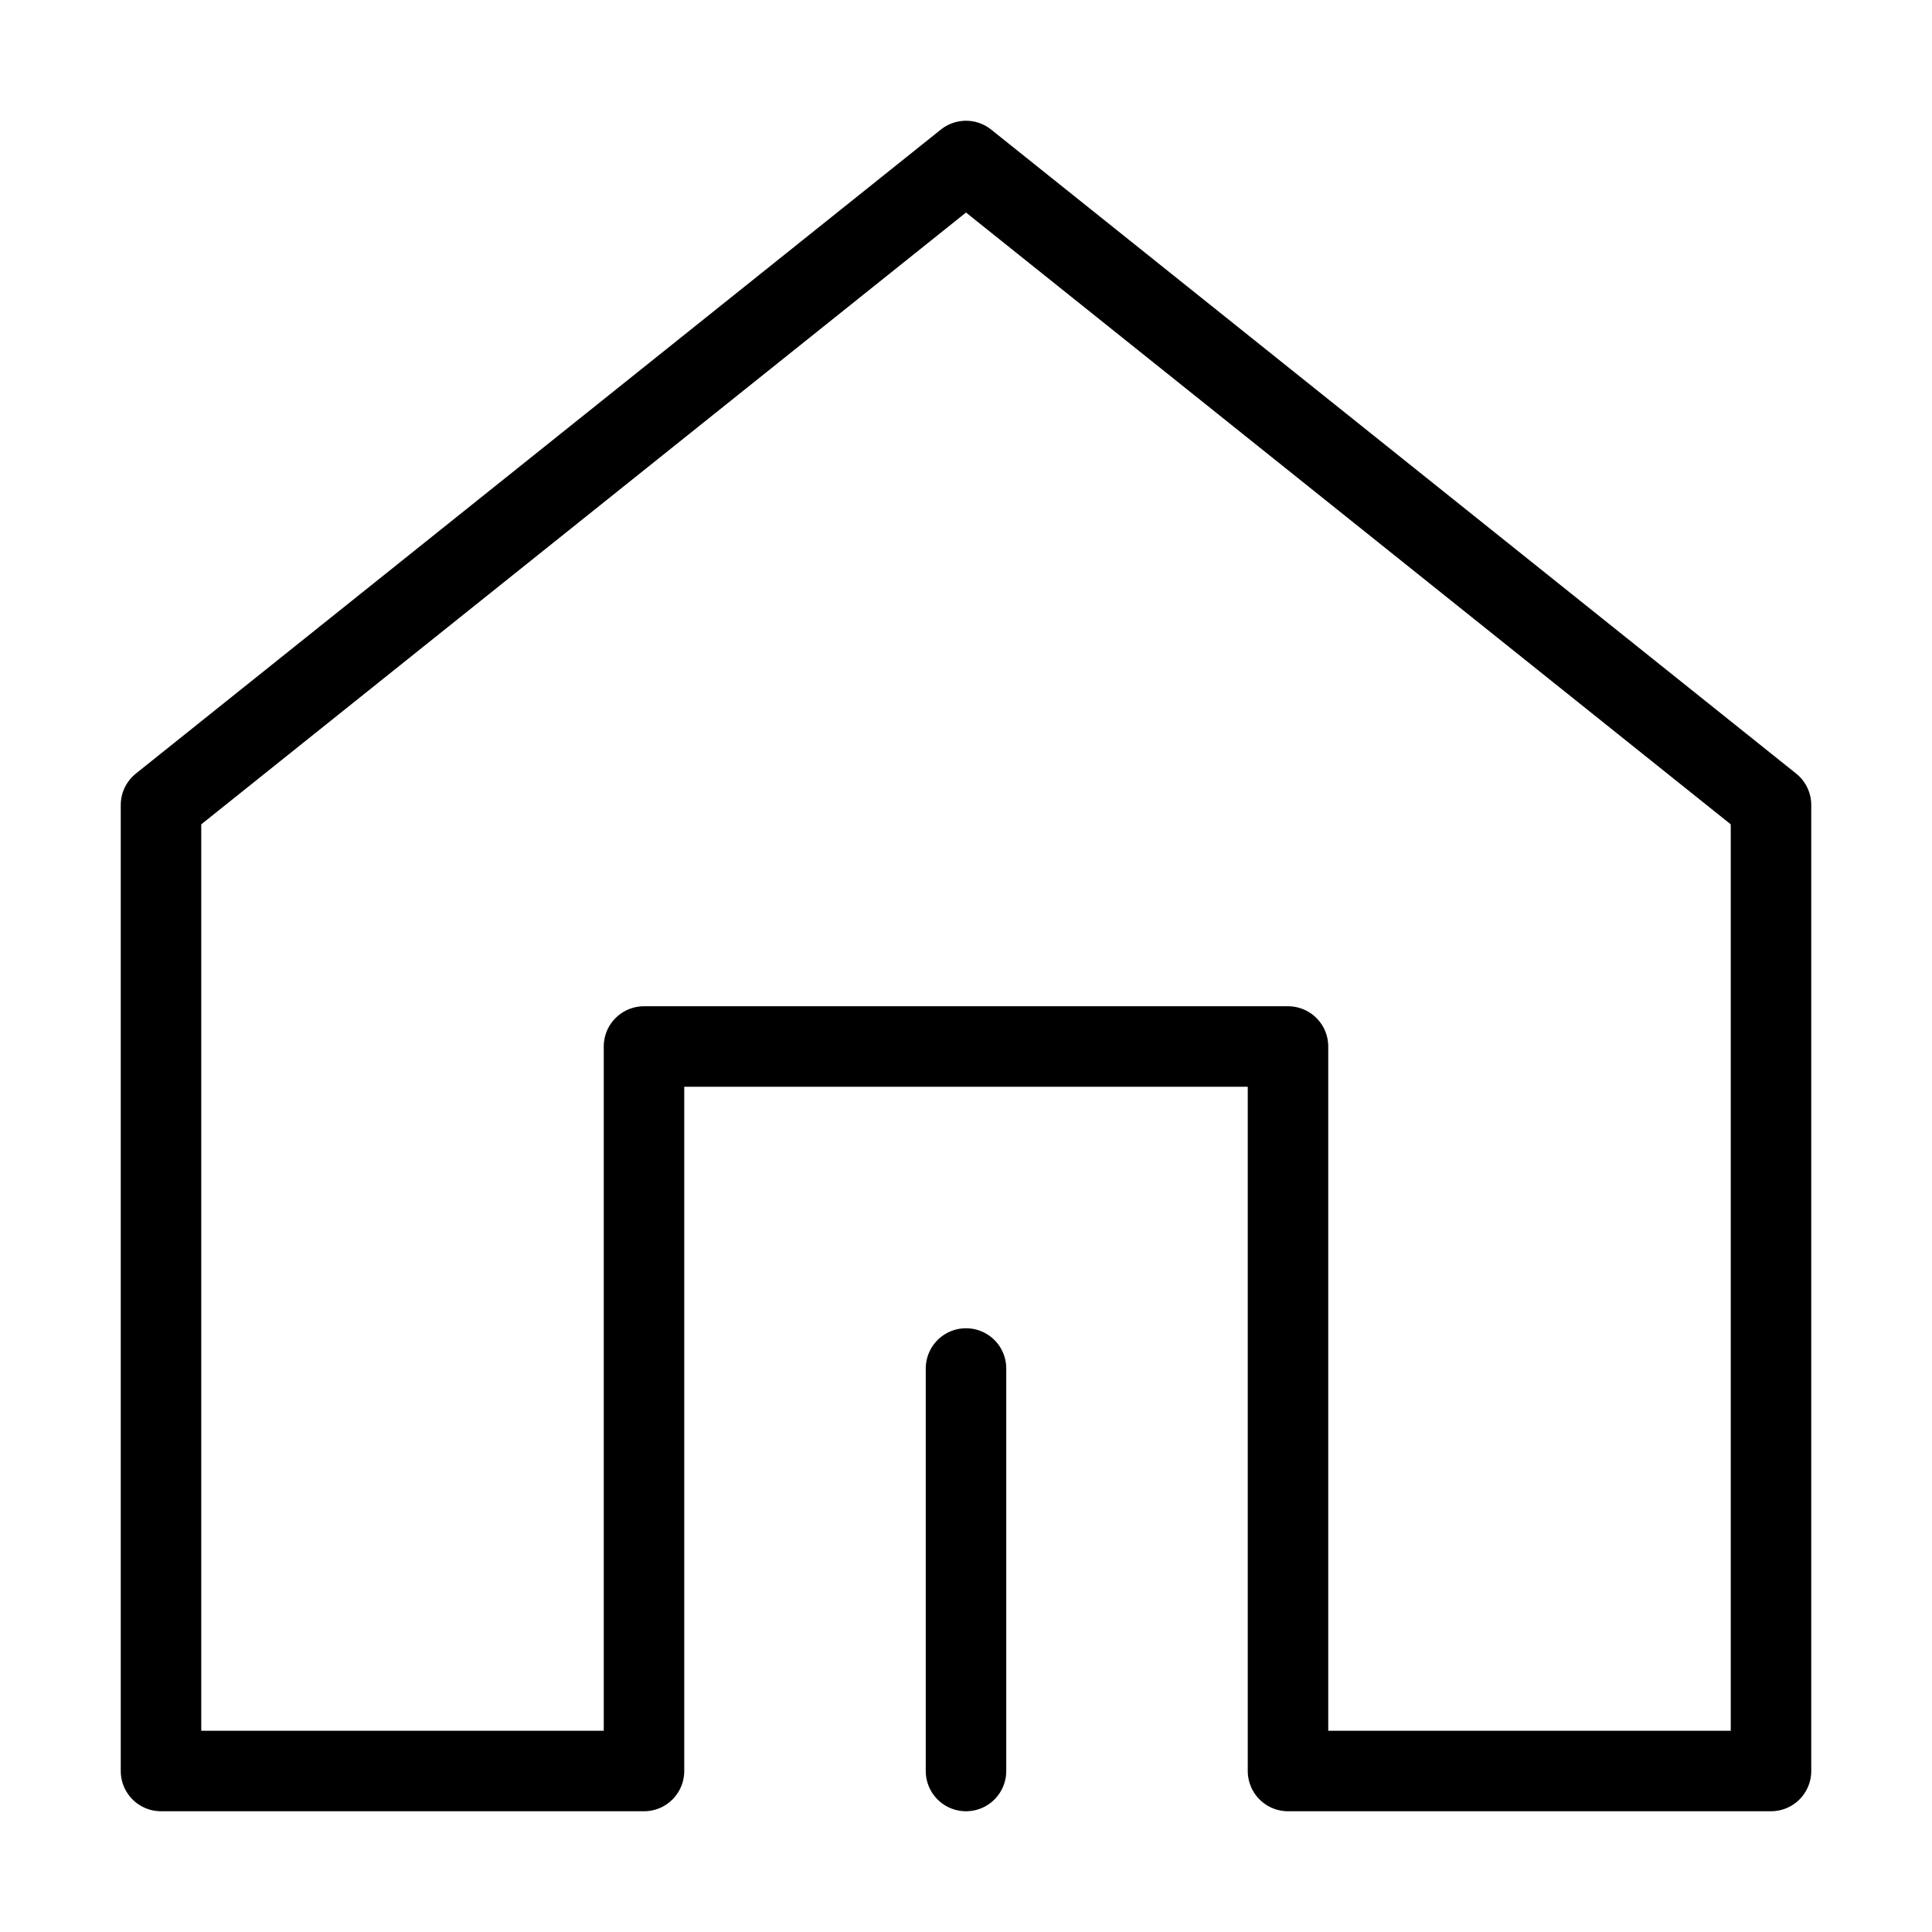
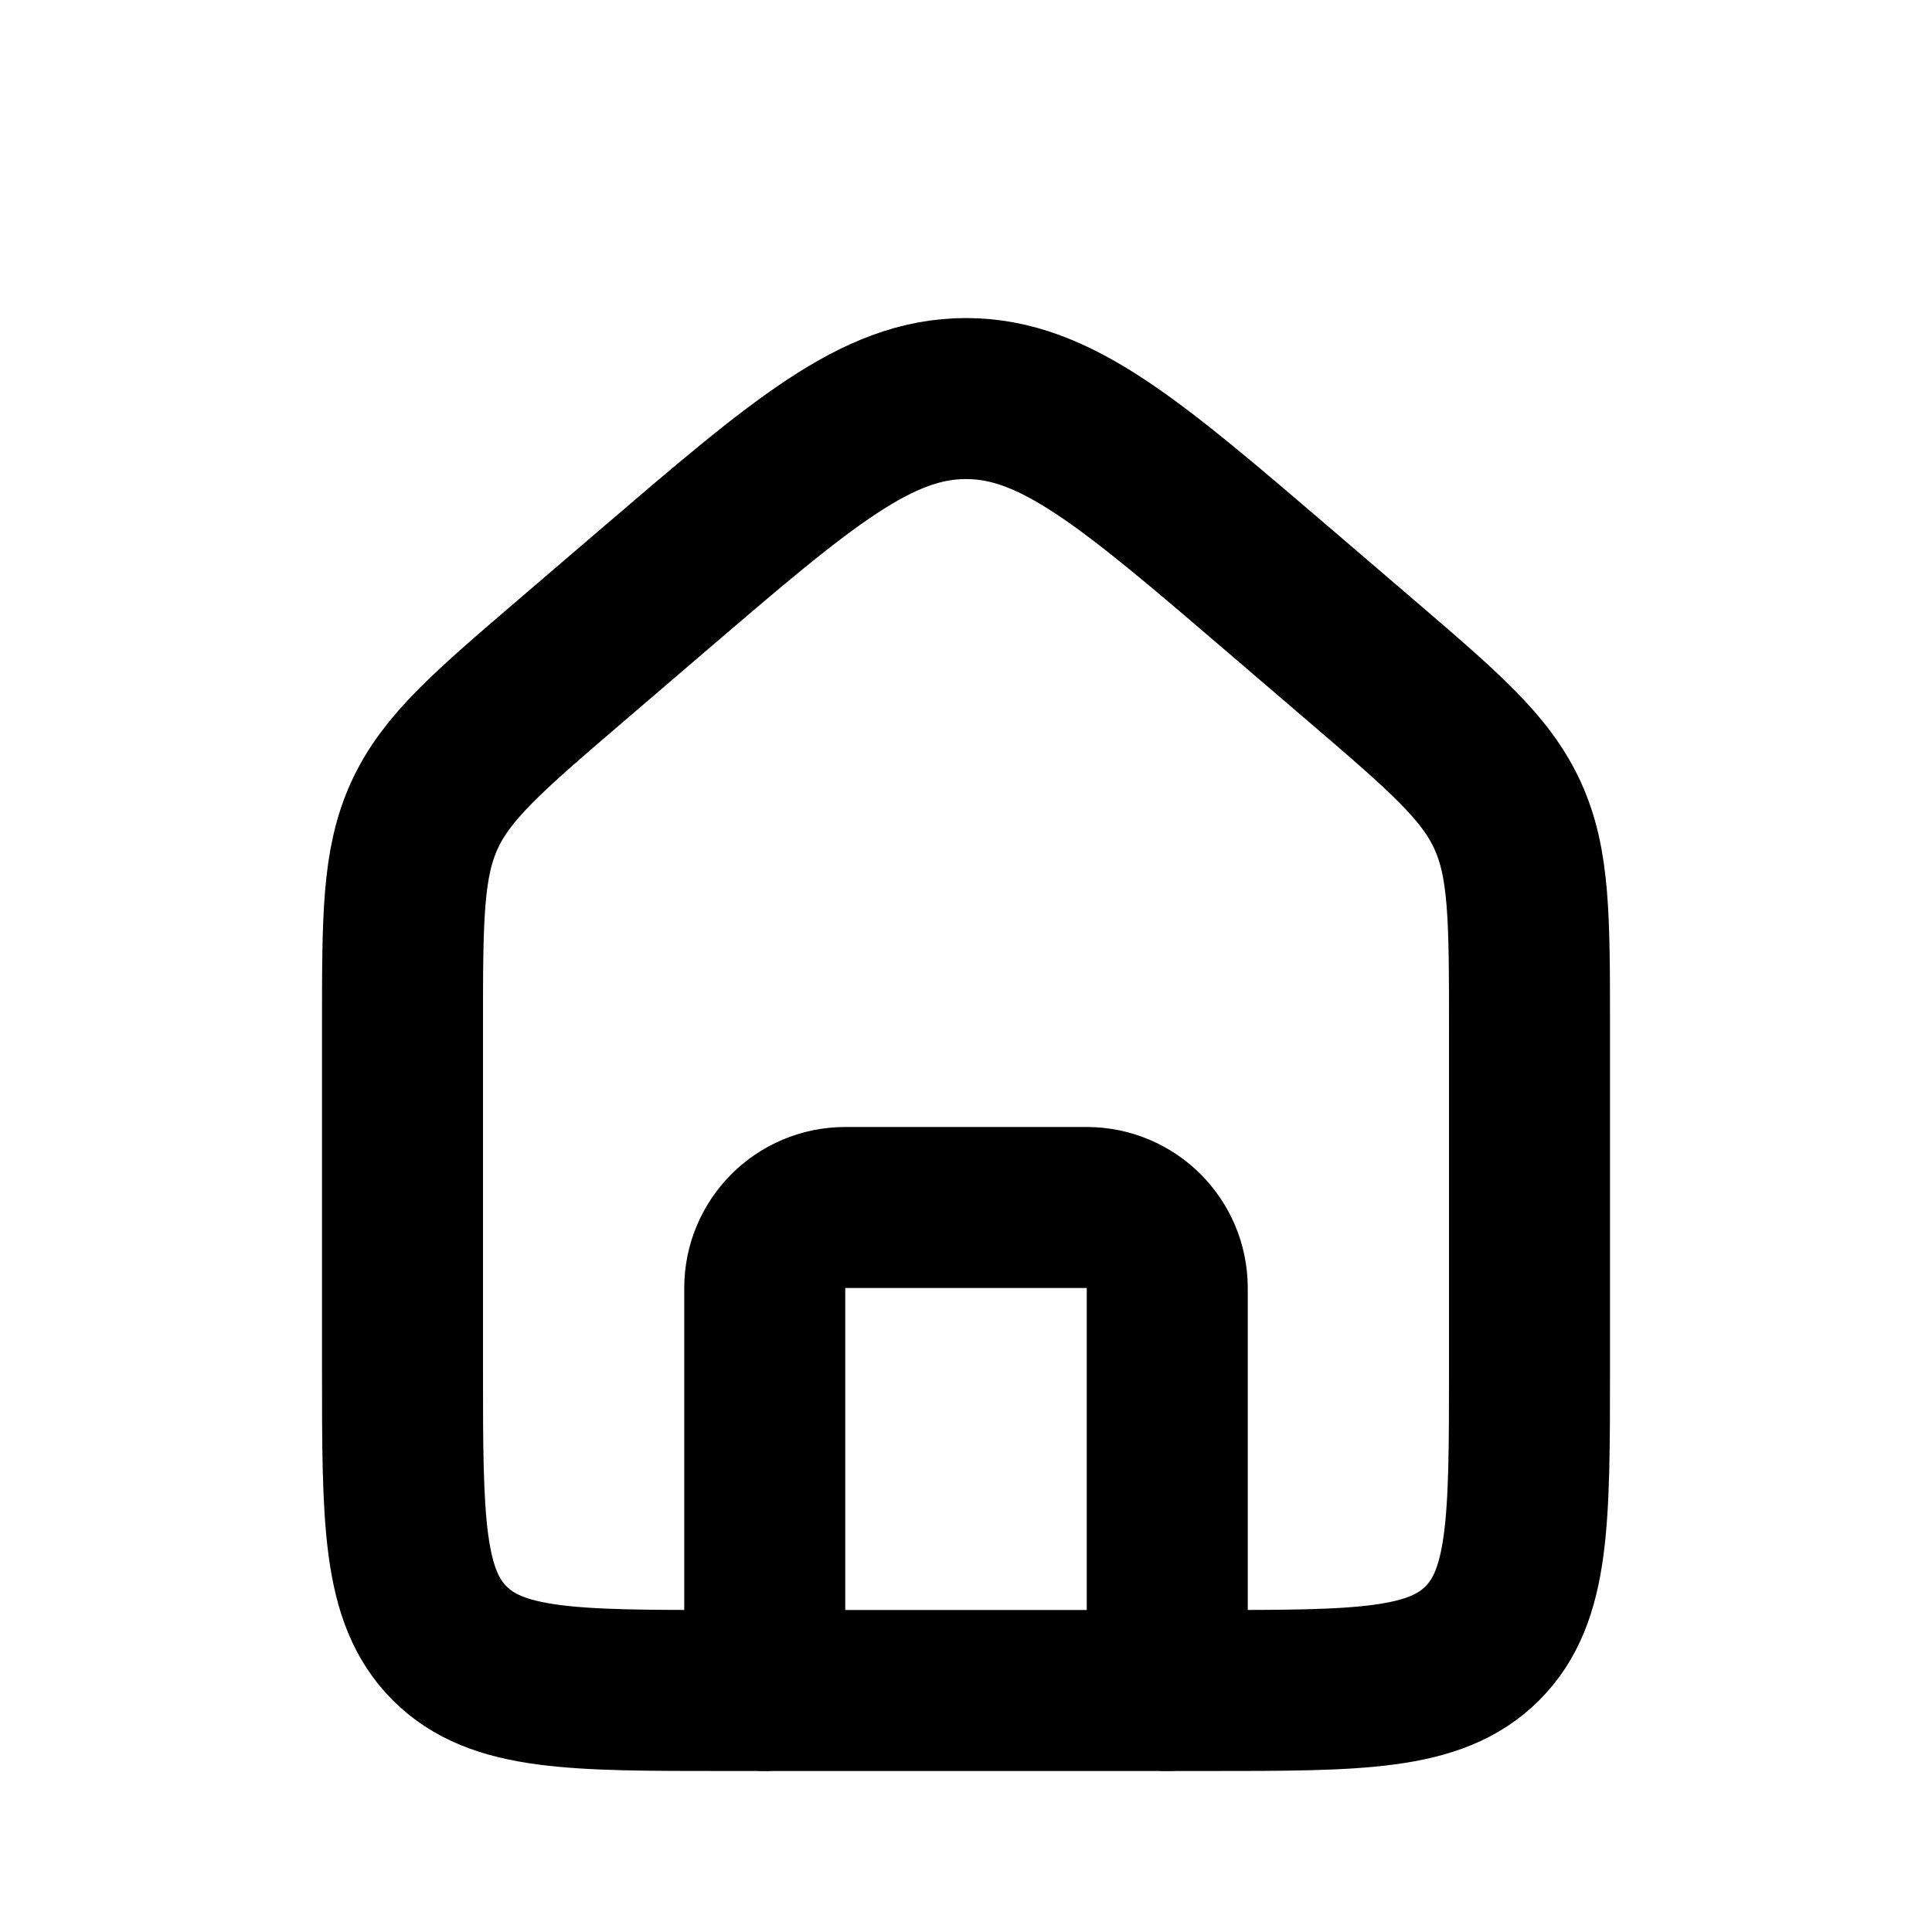
- <svg xmlns="http://www.w3.org/2000/svg" width="24" height="24" viewBox="0 0 48 48" fill="none">
-   <path d="M44 44V20L24 4L4 20L4 44H16V26H32V44H44Z" fill="none" stroke="#000" stroke-width="2" stroke-linejoin="round" />
-   <path d="M24 44V34" stroke="#000" stroke-width="2" stroke-linecap="round" stroke-linejoin="round" />
+ <svg xmlns="http://www.w3.org/2000/svg" width="24" height="24" viewBox="0 0 24 24" fill="none">
+   <path d="M5 12.76C5 11.402 5 10.723 5.274 10.126C5.549 9.529 6.064 9.088 7.095 8.204L8.095 7.347C9.959 5.75 10.89 4.951 12 4.951C13.11 4.951 14.041 5.75 15.905 7.347L16.905 8.204C17.936 9.088 18.451 9.529 18.726 10.126C19 10.723 19 11.402 19 12.76V17C19 18.886 19 19.828 18.414 20.414C17.828 21 16.886 21 15 21H9C7.114 21 6.172 21 5.586 20.414C5 19.828 5 18.886 5 17V12.76Z" stroke="currentColor" stroke-width="2" />
+   <path d="M14.5 21V16C14.5 15.448 14.052 15 13.5 15H10.5C9.948 15 9.5 15.448 9.5 16V21" stroke="currentColor" stroke-width="2" stroke-linecap="round" stroke-linejoin="round" />
</svg>
